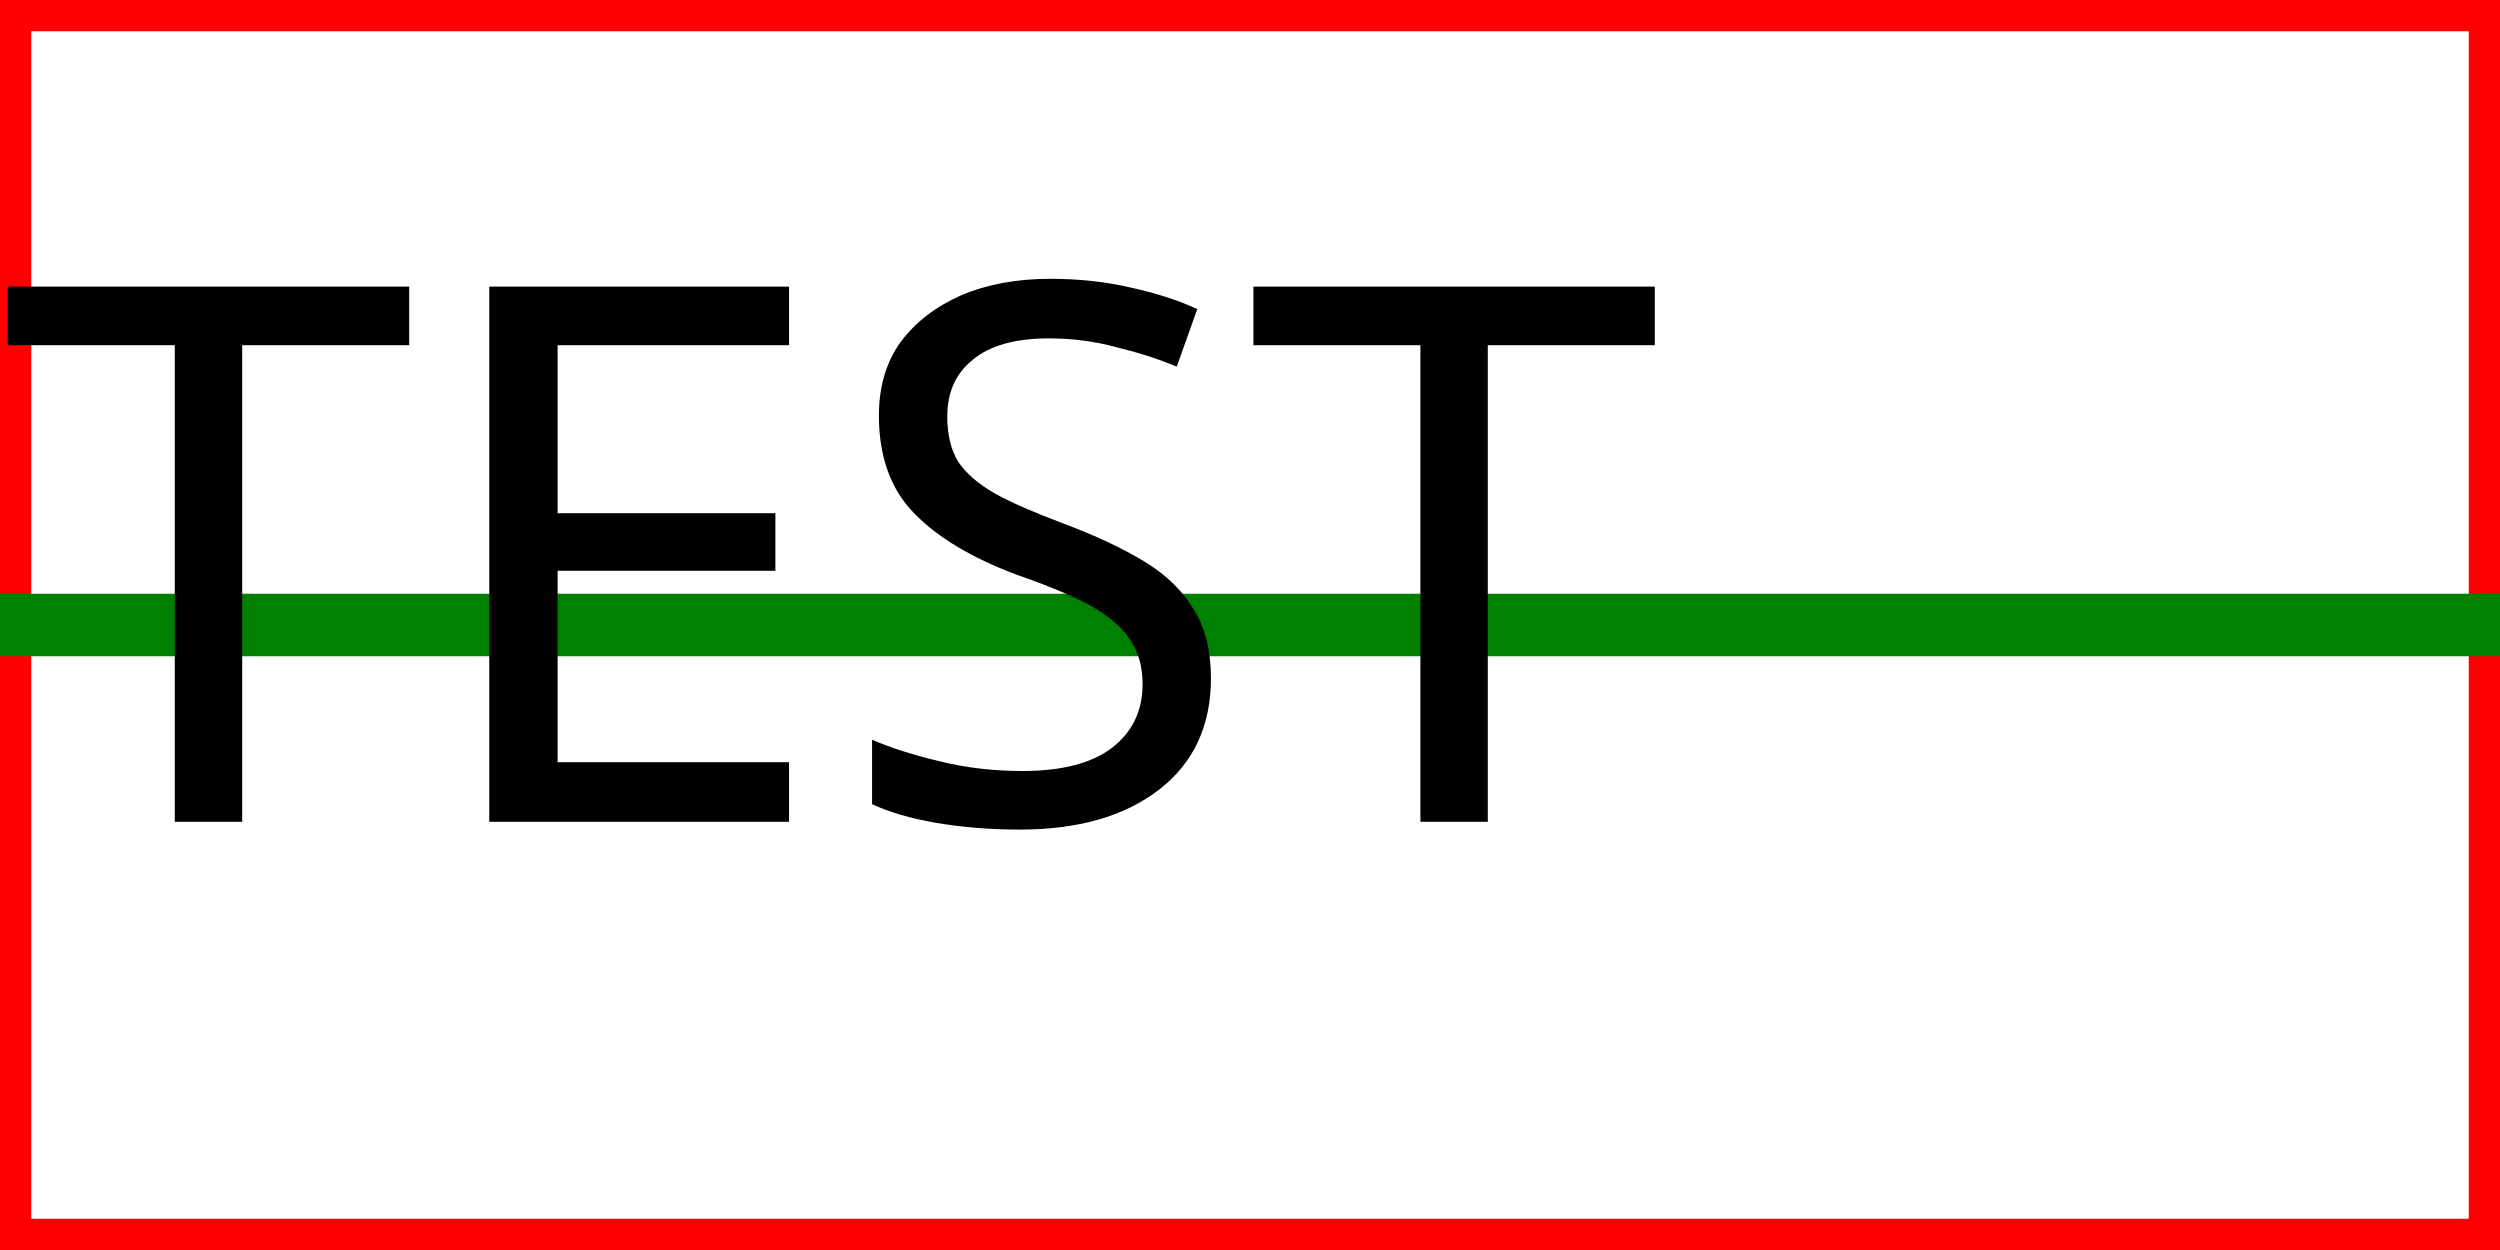
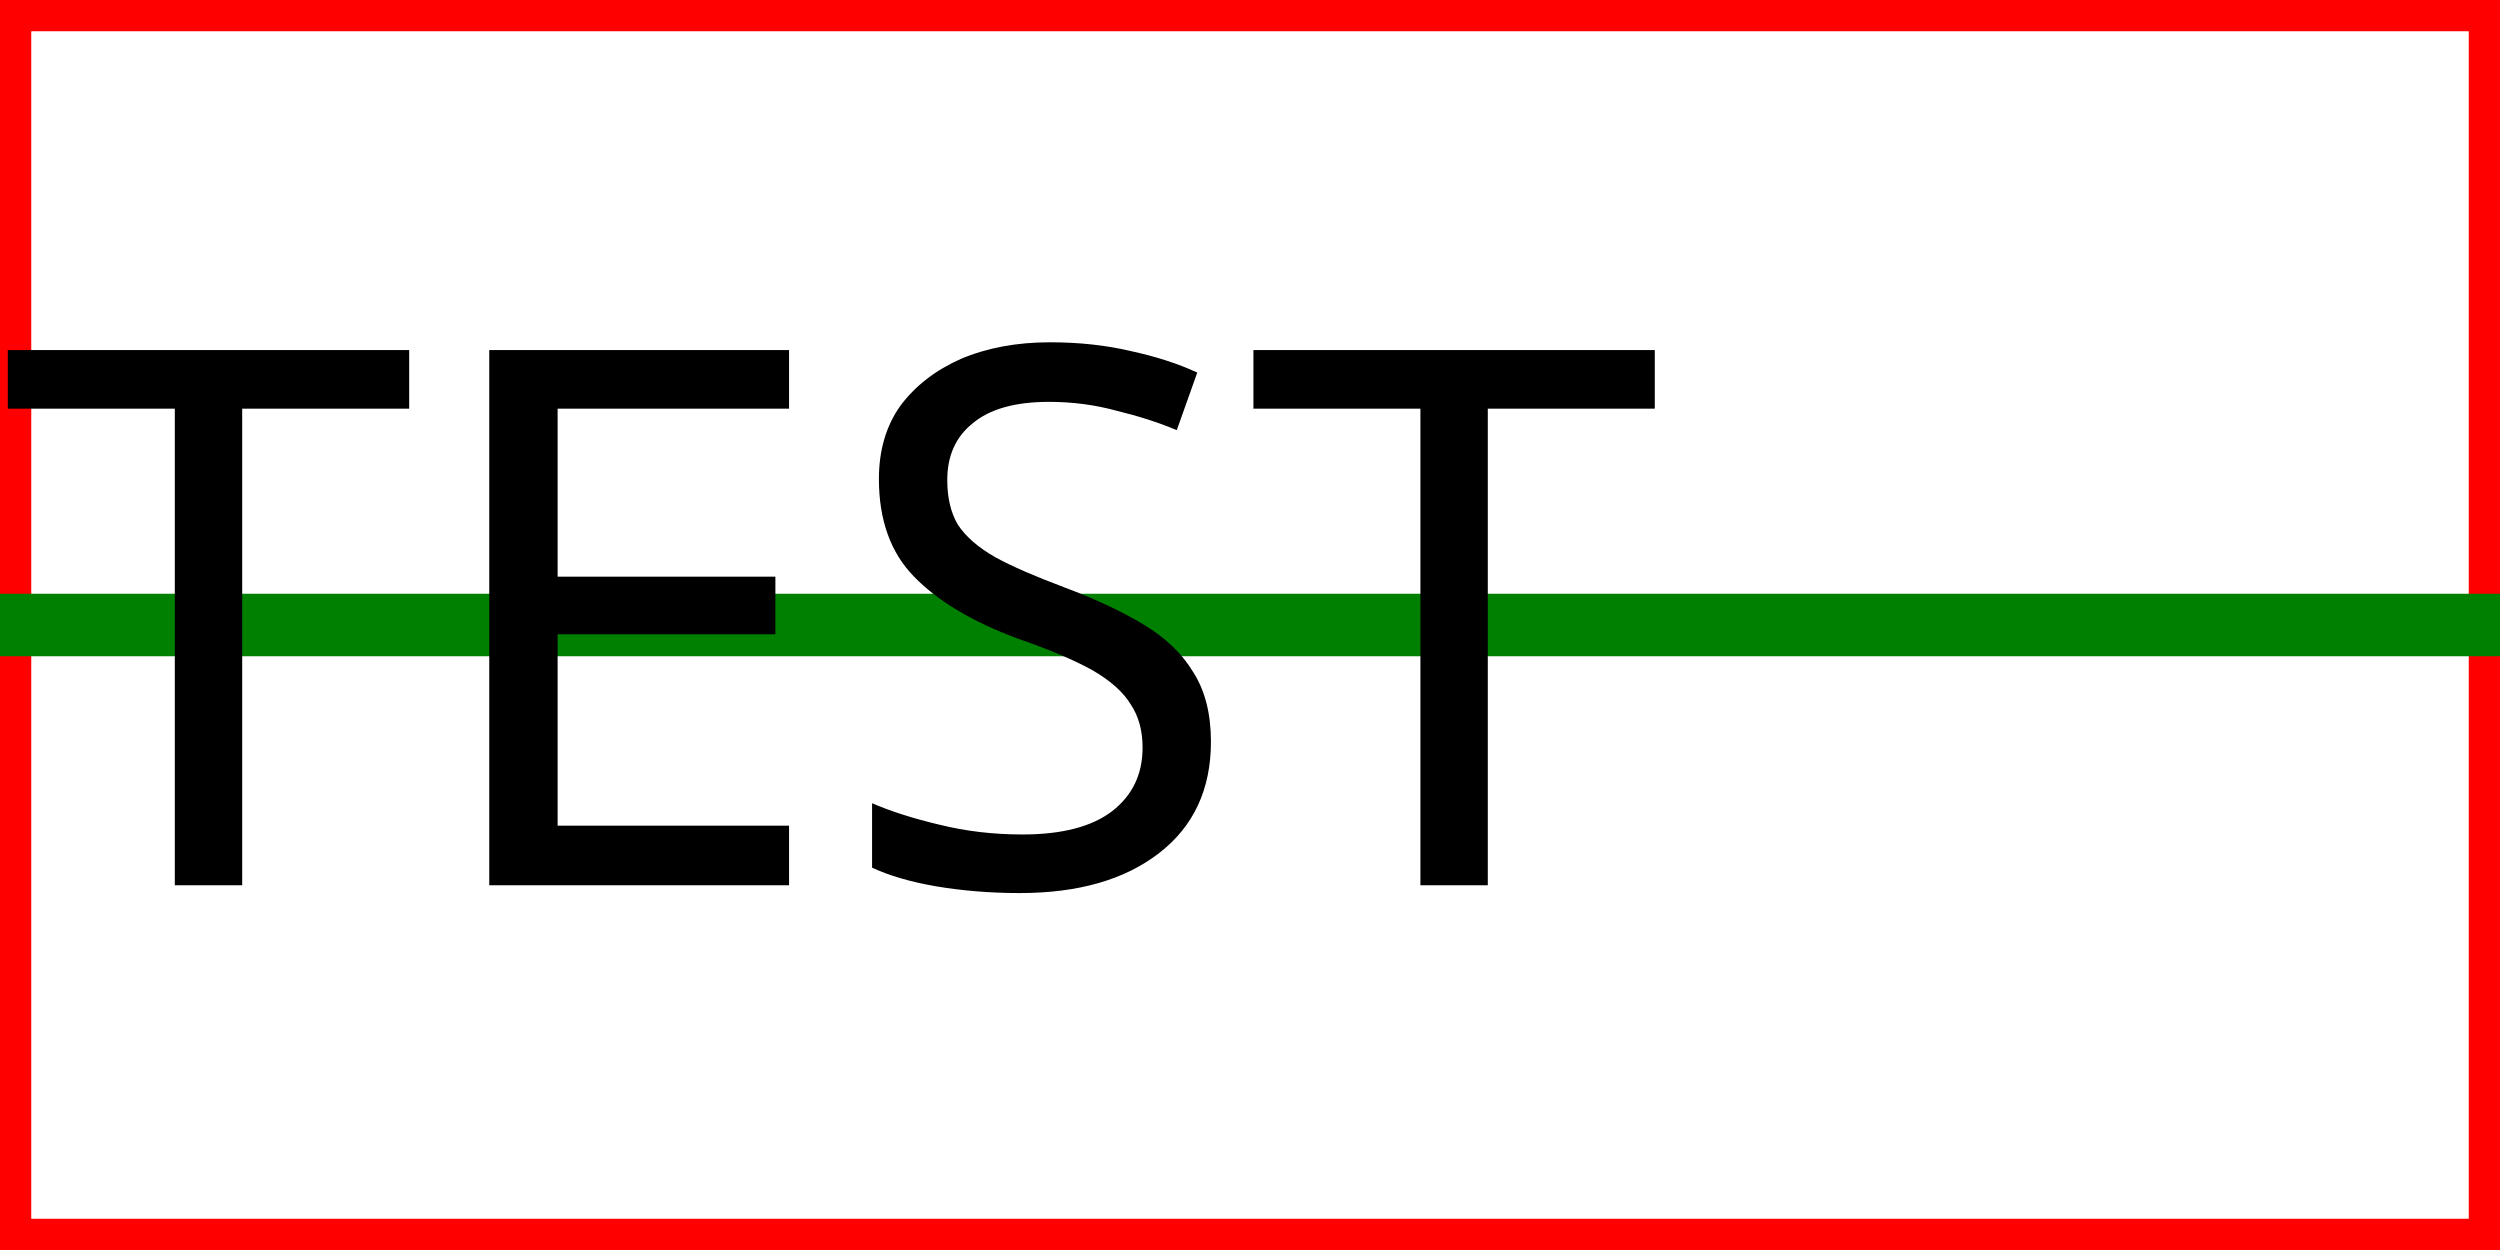
<svg xmlns="http://www.w3.org/2000/svg" viewBox="0 0 40 20" width="400" height="200" font-family="sans-serif" font-size="12">
  <rect fill="none" stroke="red" x="0" y="0" width="100%" height="100%" />
-   <path d="M0 10 H 40" id="0sosa4" stroke="green" />
-   <text x="0" y="13.15">TEST</text>
+   <path d="M0 10 H 40" stroke="green" />
+   <text x="0" y="10" dominant-baseline="middle">TEST</text>
</svg>
